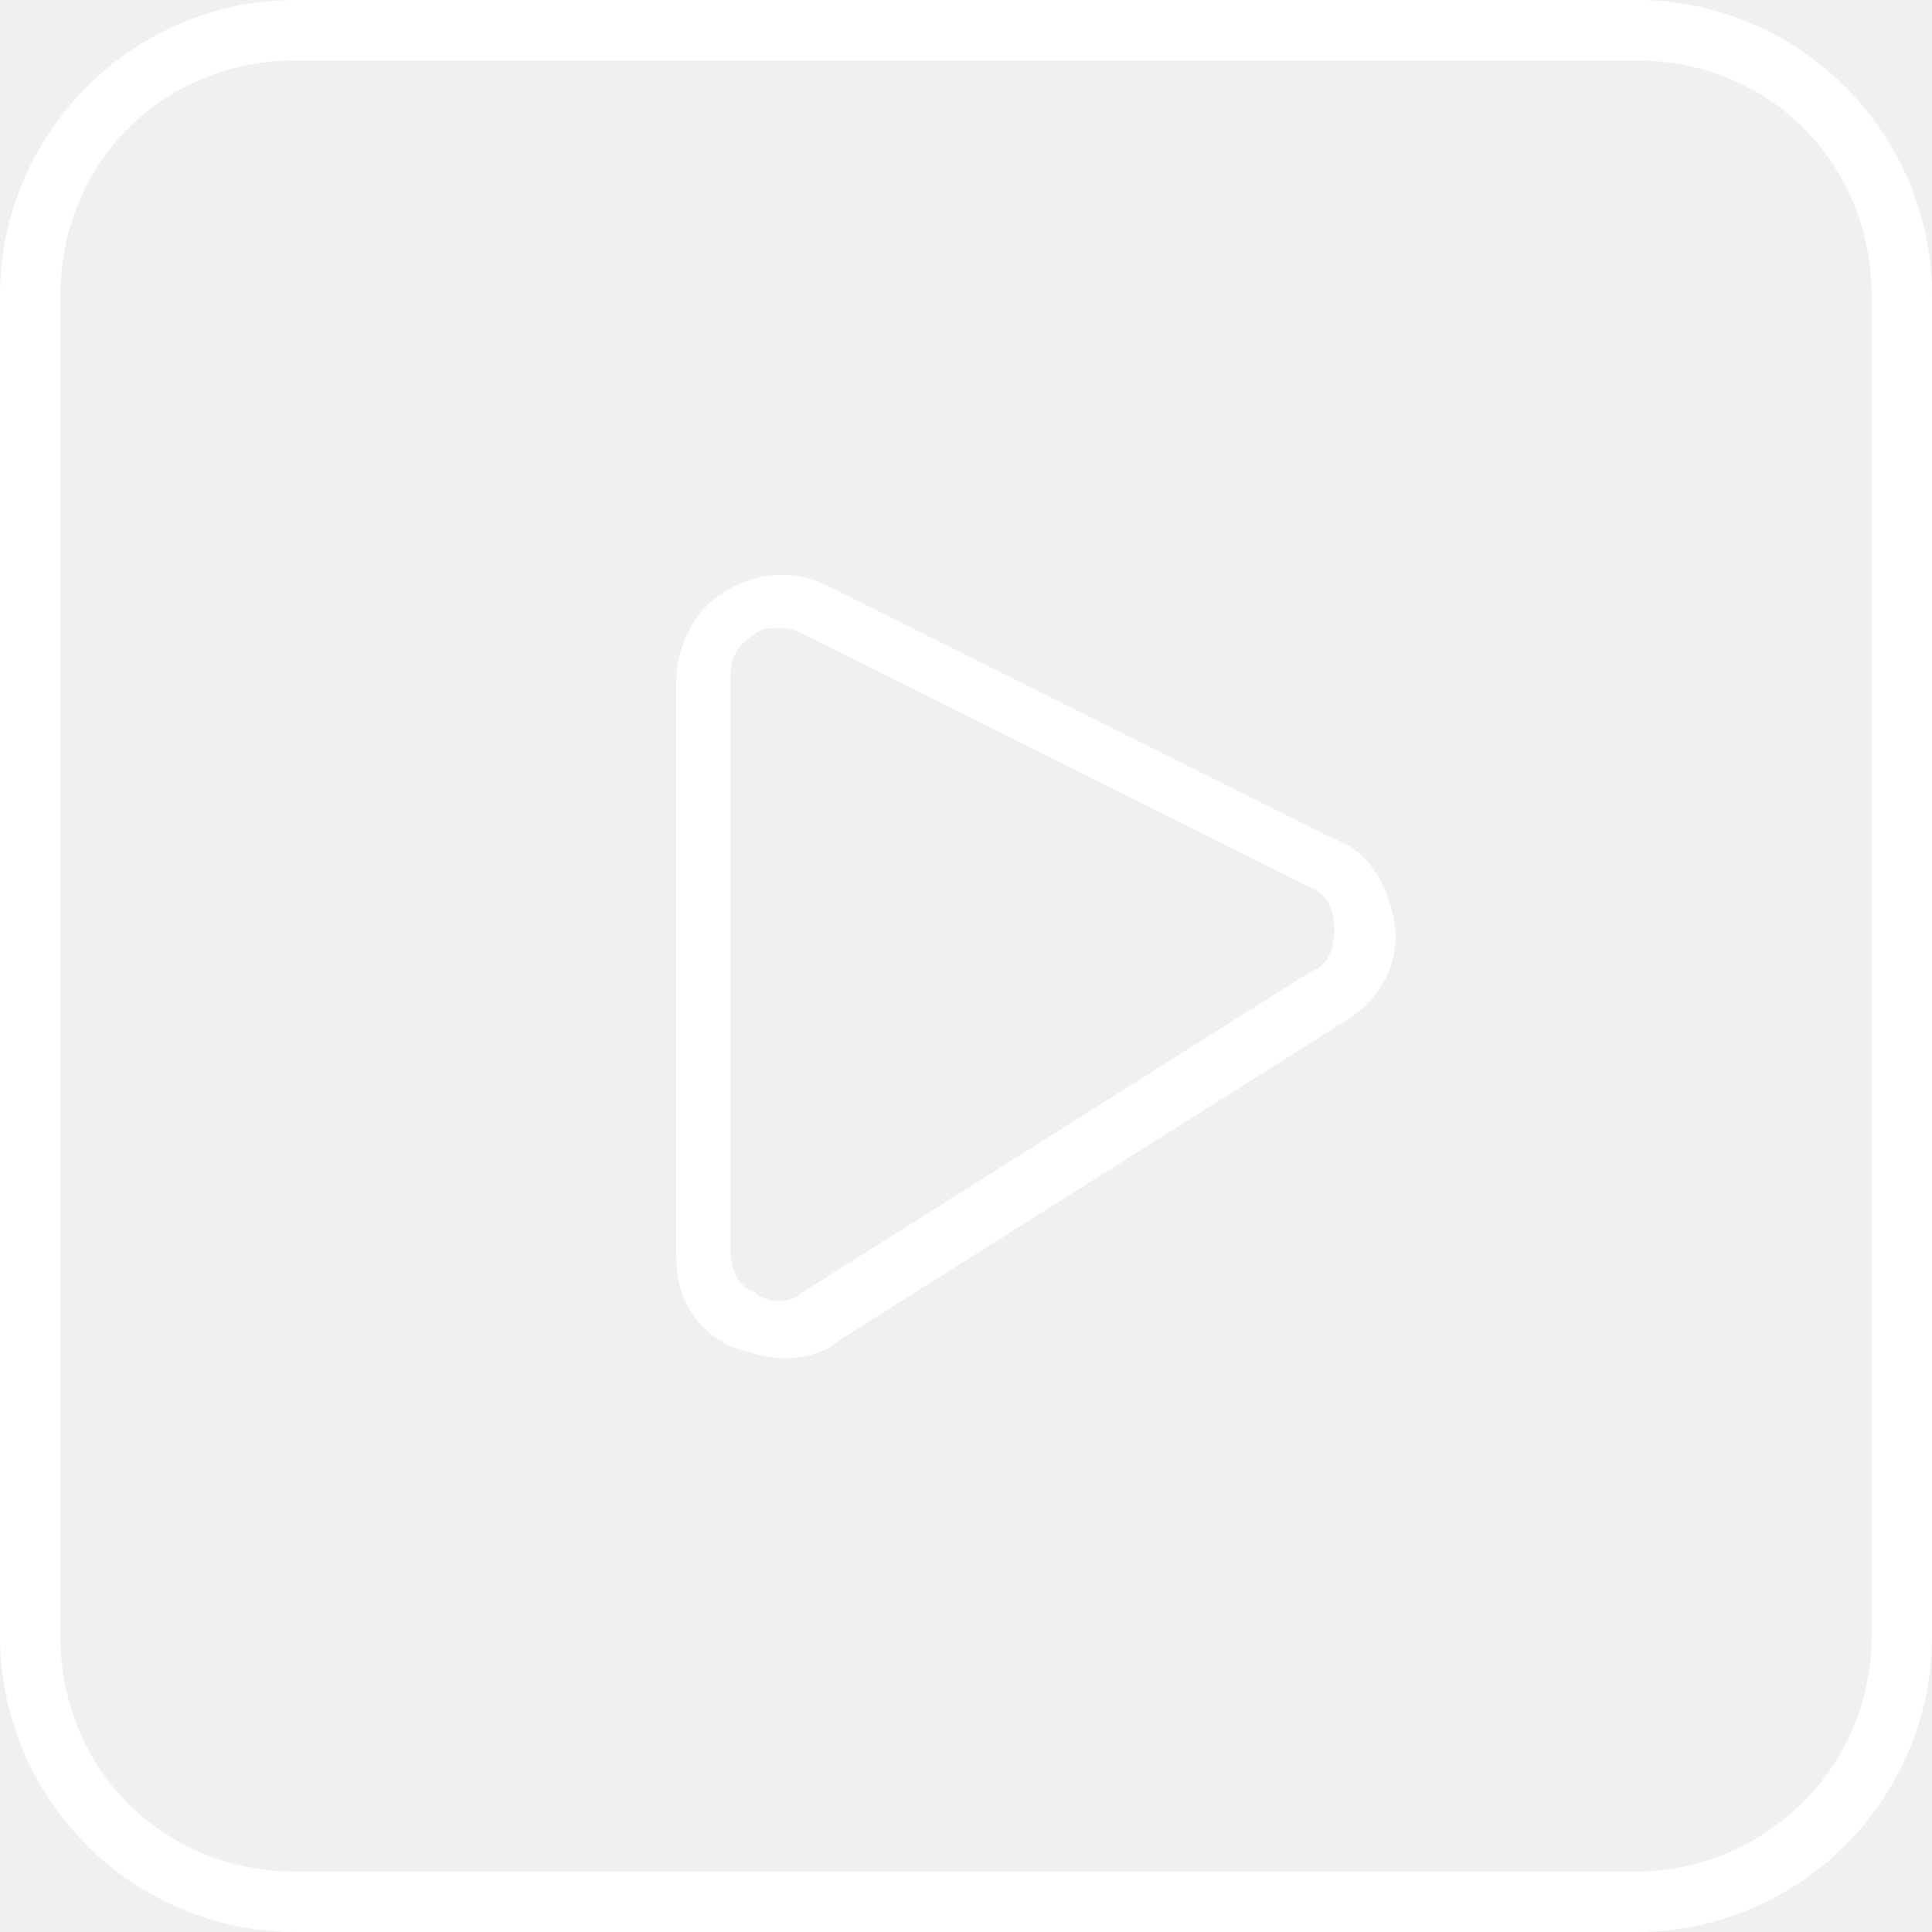
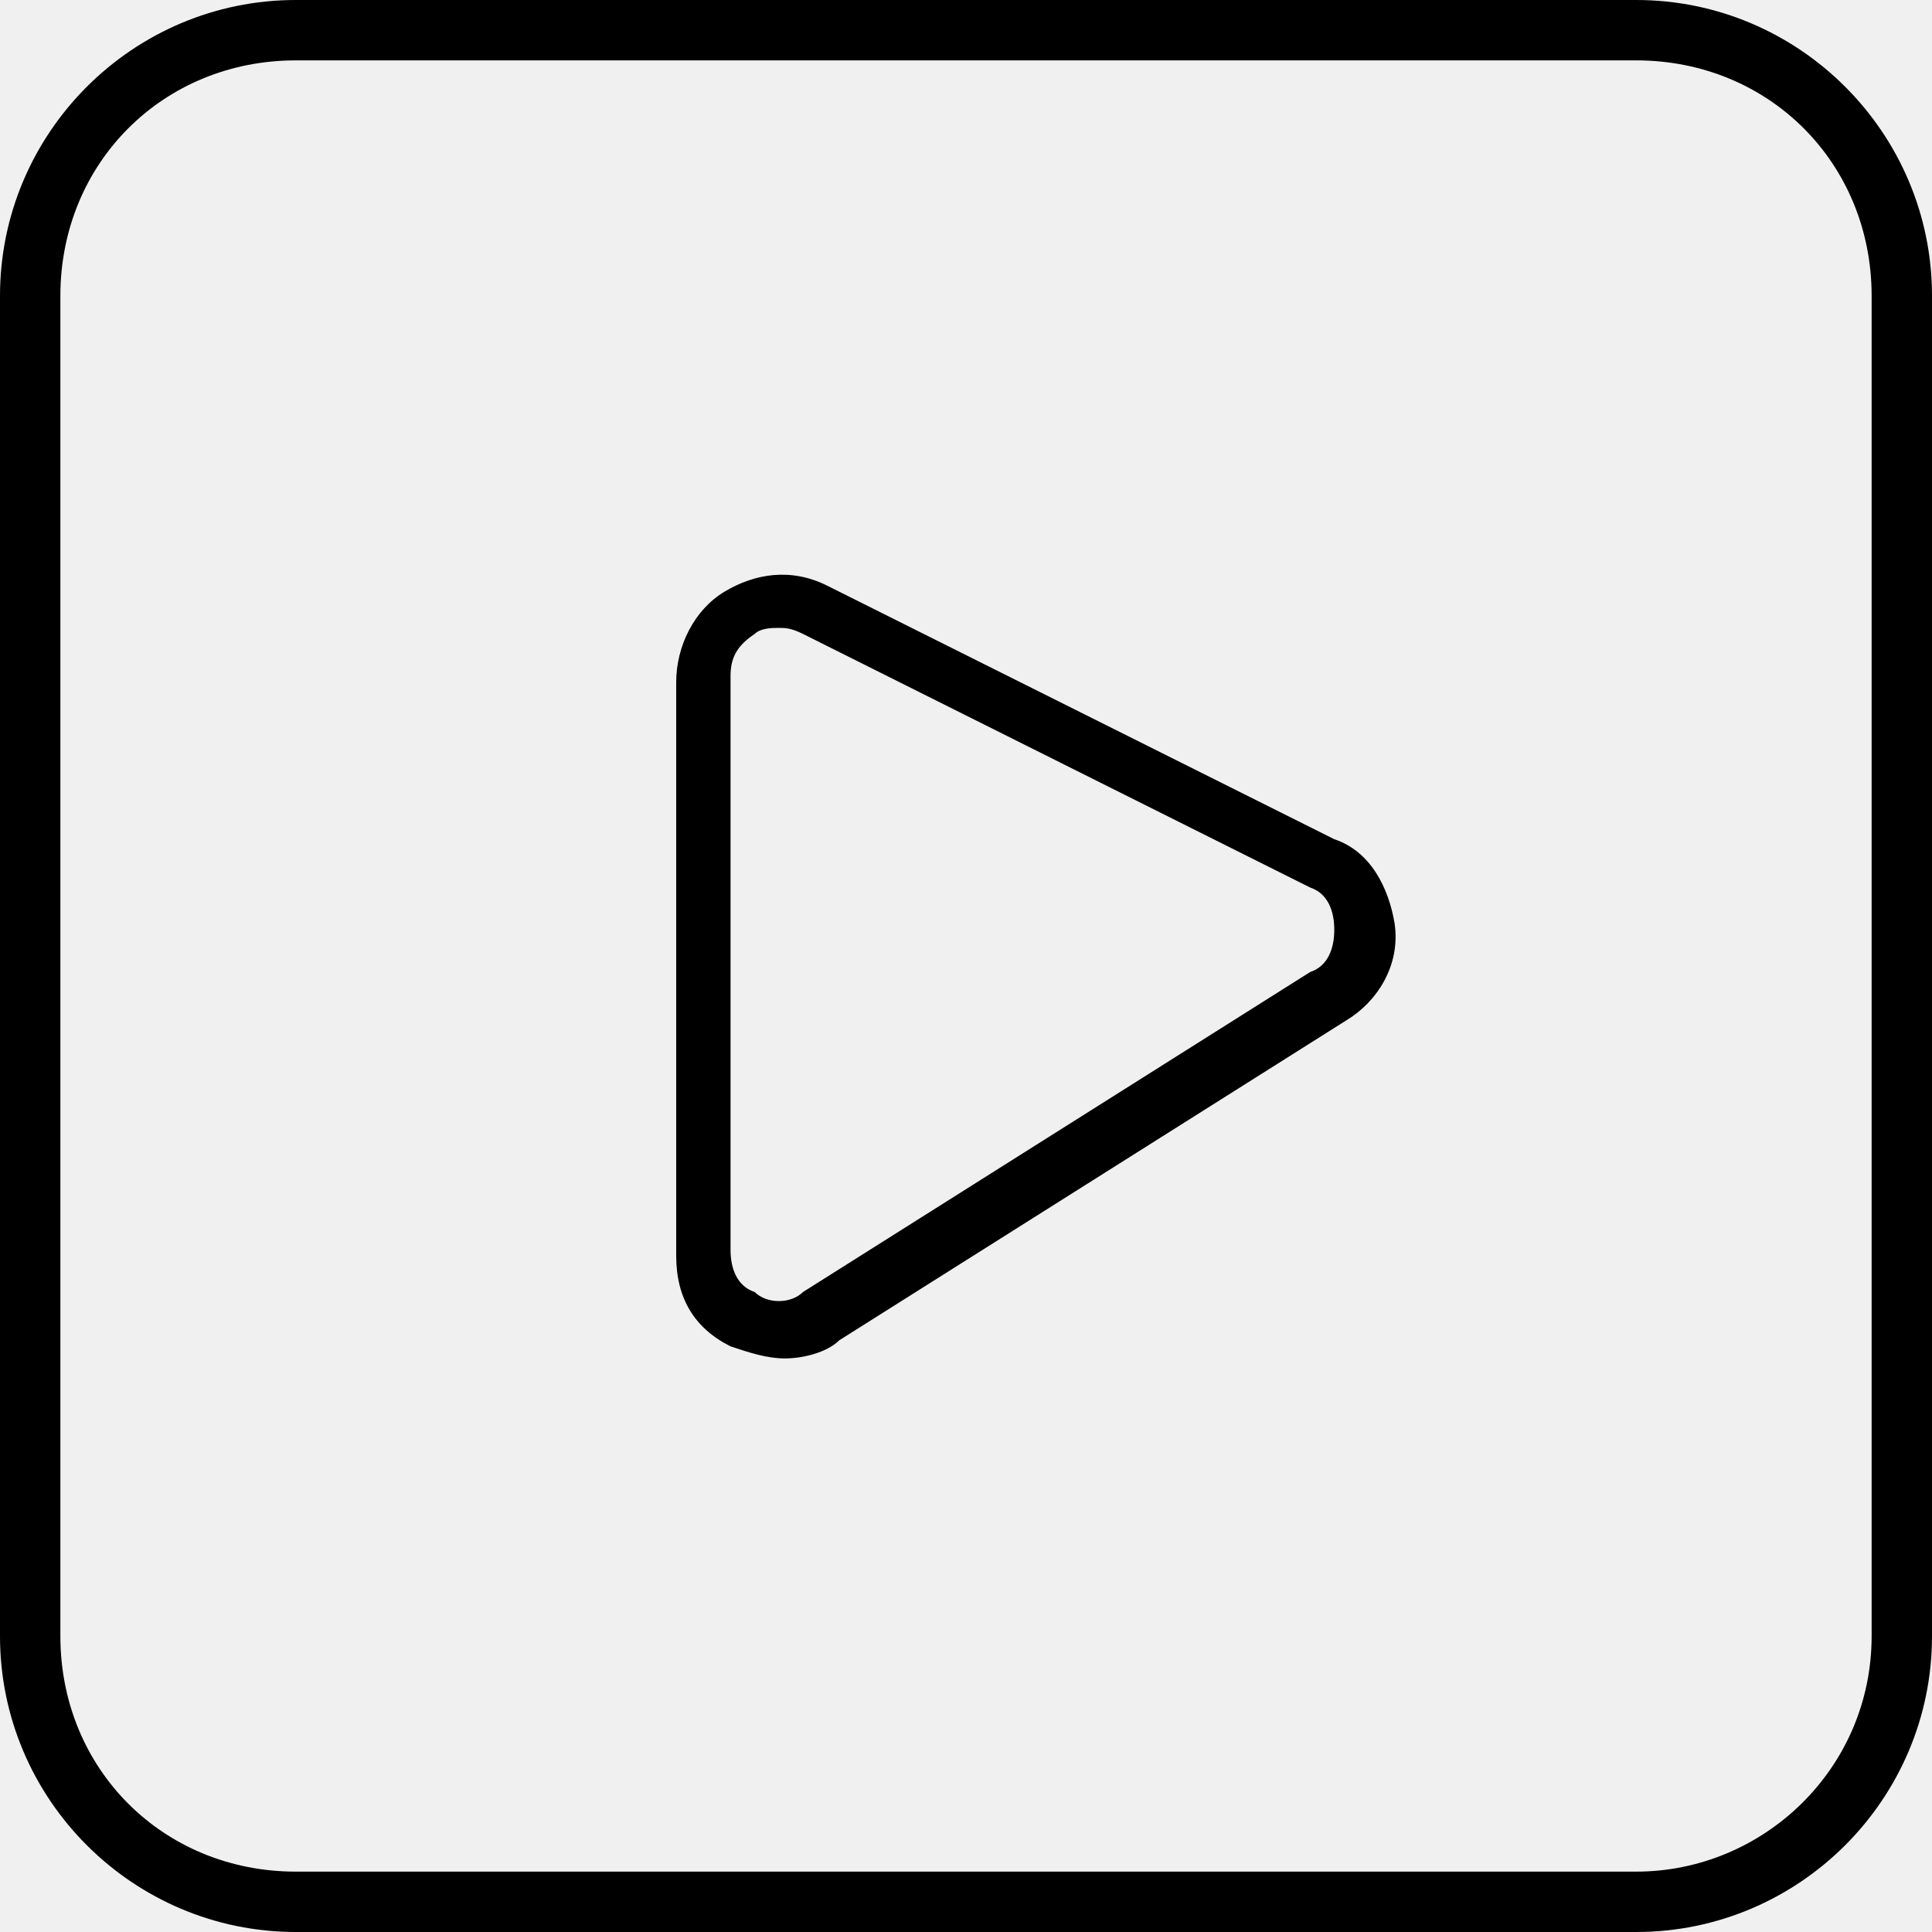
<svg xmlns="http://www.w3.org/2000/svg" version="1.1" id="Layer_1" x="0px" y="0px" viewBox="0 0 32 32" style="enable-background:new 0 0 32 32;" xml:space="preserve">
-   <style type="text/css">
- 	.st0{fill:#FFFFFF;}
- </style>
  <g>
    <path class="st0" d="M27.1,0H4.9C2.2,0,0,2.2,0,4.9v22.2C0,29.8,2.2,32,4.9,32h22.2c2.7,0,4.9-2.2,4.9-4.9V4.9   C32,2.2,29.8,0,27.1,0z M31,27.1c0,2.2-1.8,3.9-3.9,3.9H4.9C2.7,31,1,29.3,1,27.1V4.9C1,2.7,2.7,1,4.9,1h22.2C29.3,1,31,2.7,31,4.9   V27.1z" />
    <path class="st0" d="M22.1,13.9l-8.4-4.2c-0.6-0.3-1.2-0.2-1.7,0.1c-0.5,0.3-0.8,0.9-0.8,1.5v9.5c0,0.7,0.3,1.2,0.9,1.5   c0.3,0.1,0.6,0.2,0.9,0.2c0.3,0,0.7-0.1,0.9-0.3l8.4-5.3c0.5-0.3,0.9-0.9,0.8-1.6C23,14.7,22.7,14.1,22.1,13.9z M21.7,16.1   l-8.4,5.3c-0.2,0.2-0.6,0.2-0.8,0c-0.3-0.1-0.4-0.4-0.4-0.7v-9.5c0-0.3,0.1-0.5,0.4-0.7c0.1-0.1,0.3-0.1,0.4-0.1   c0.1,0,0.2,0,0.4,0.1l8.4,4.2c0.3,0.1,0.4,0.4,0.4,0.7C22.1,15.7,22,16,21.7,16.1z" />
  </g>
</svg>
